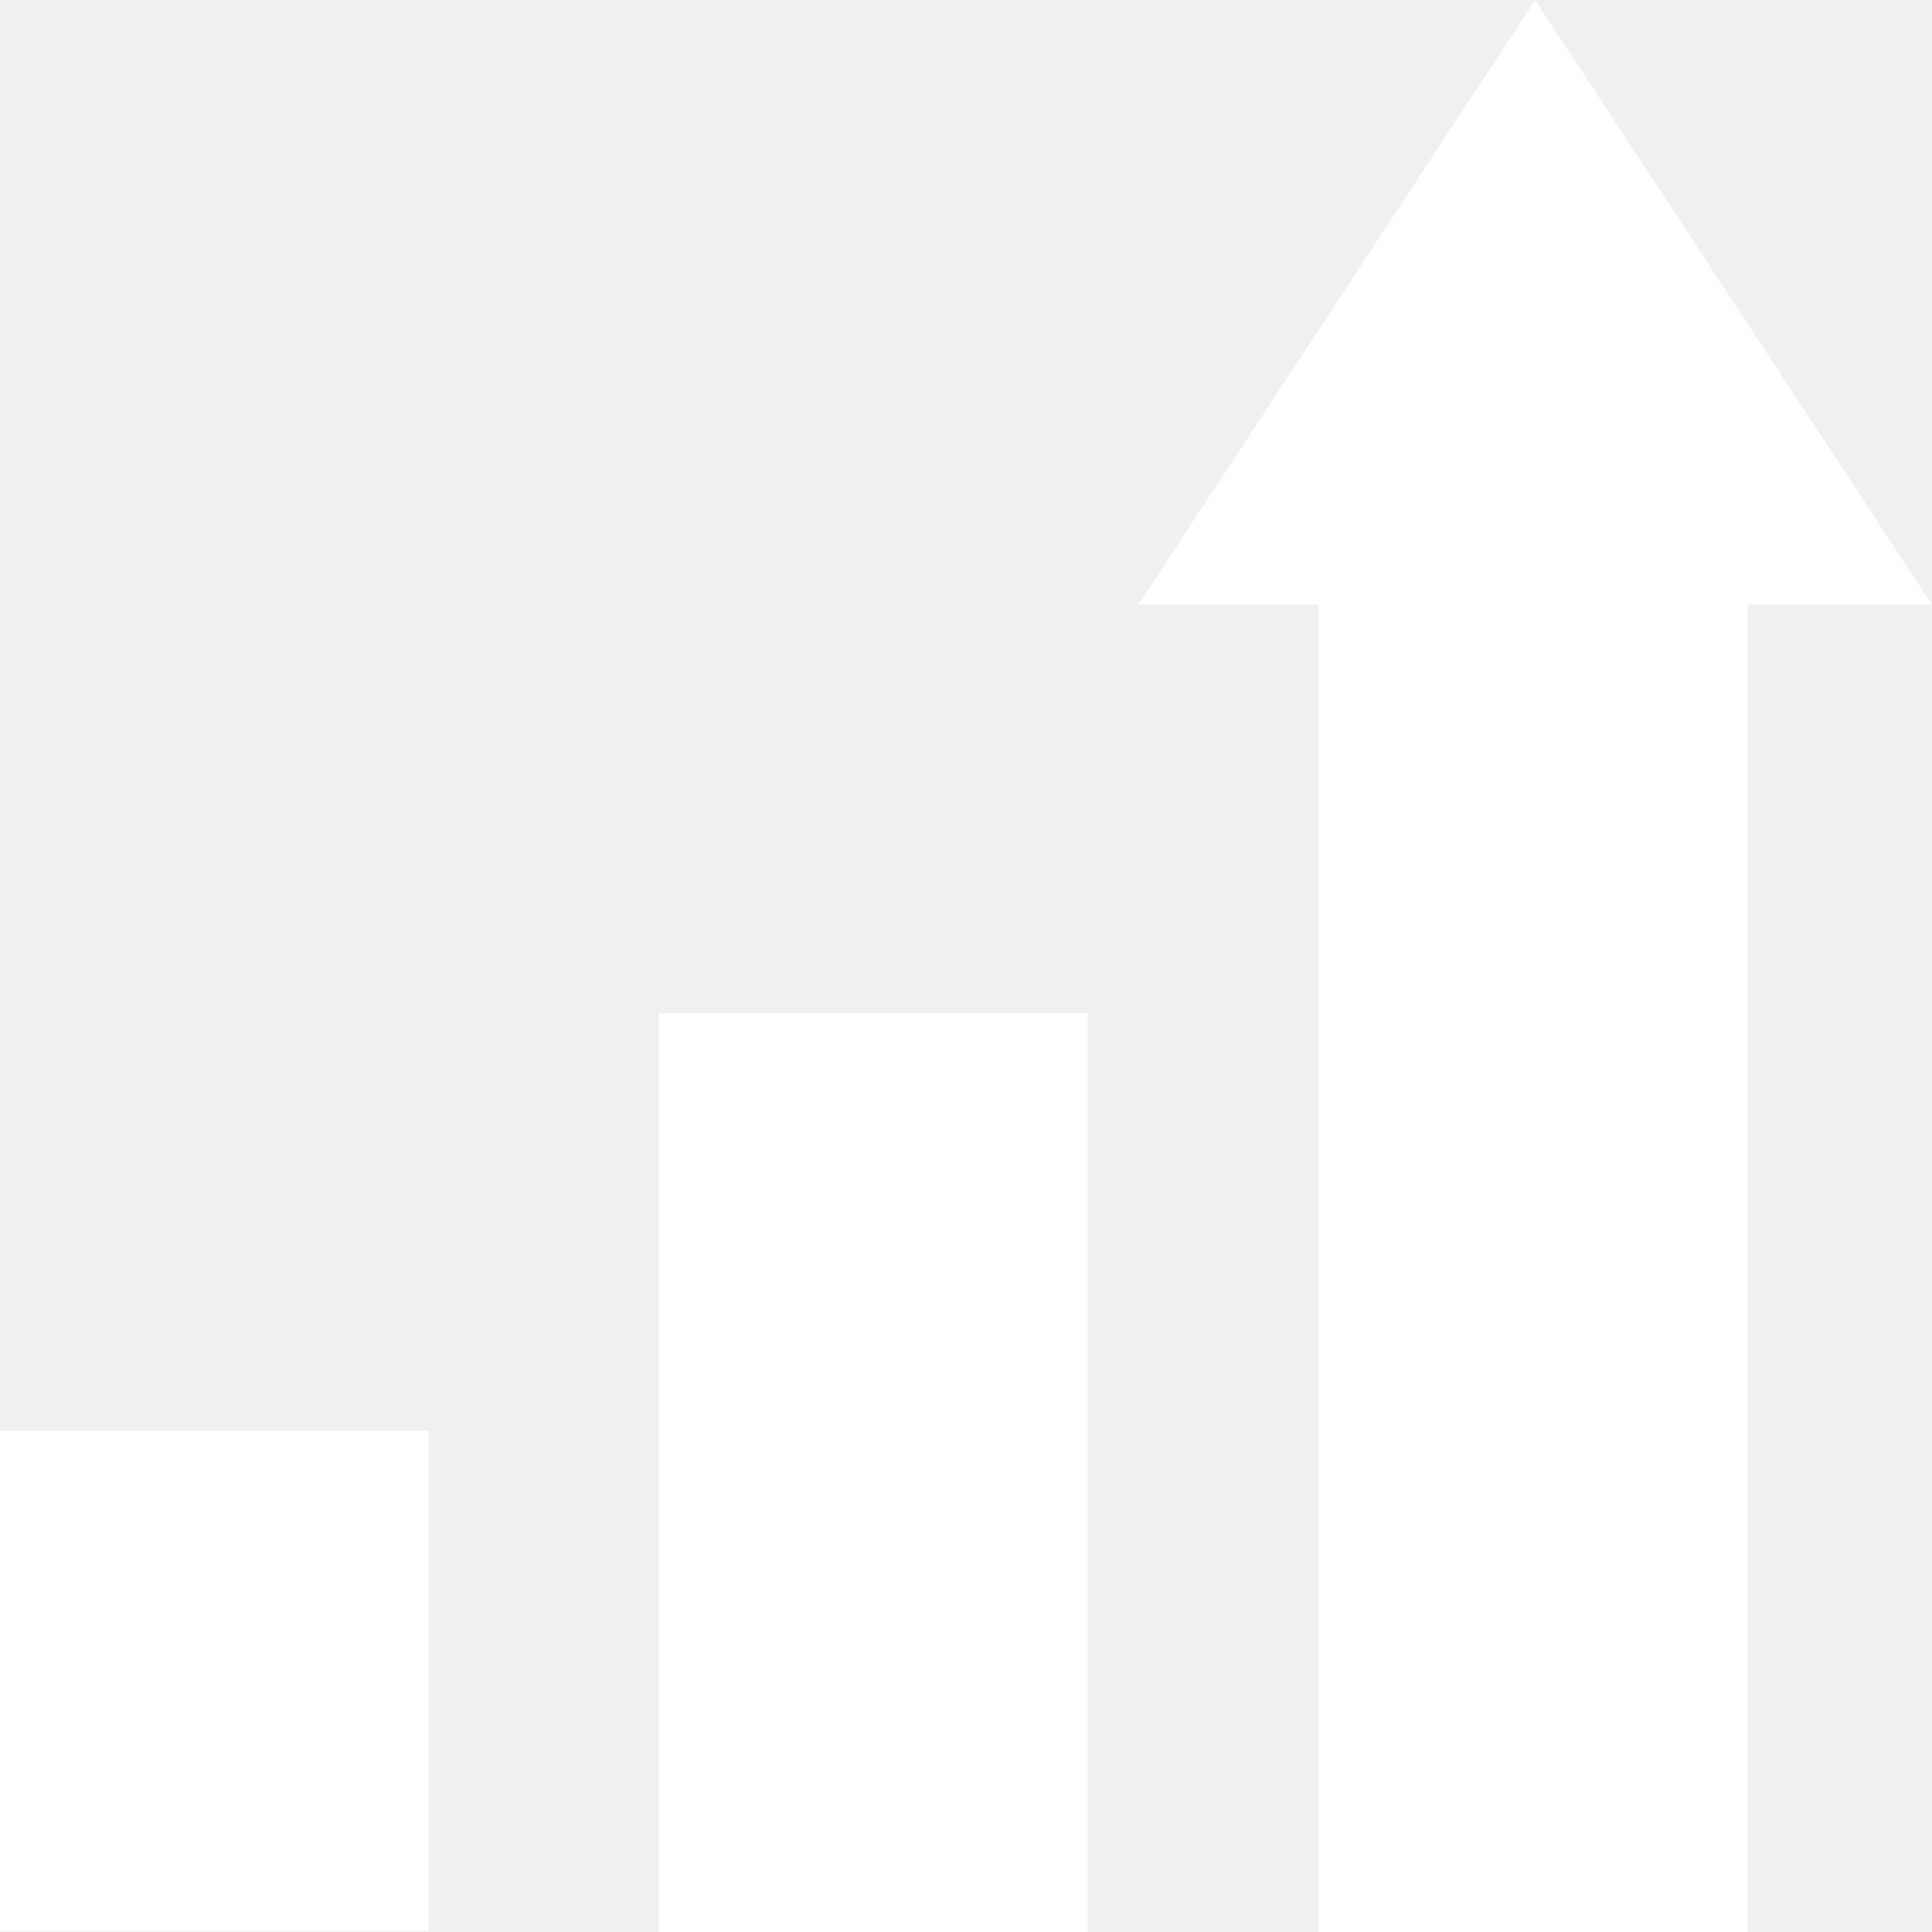
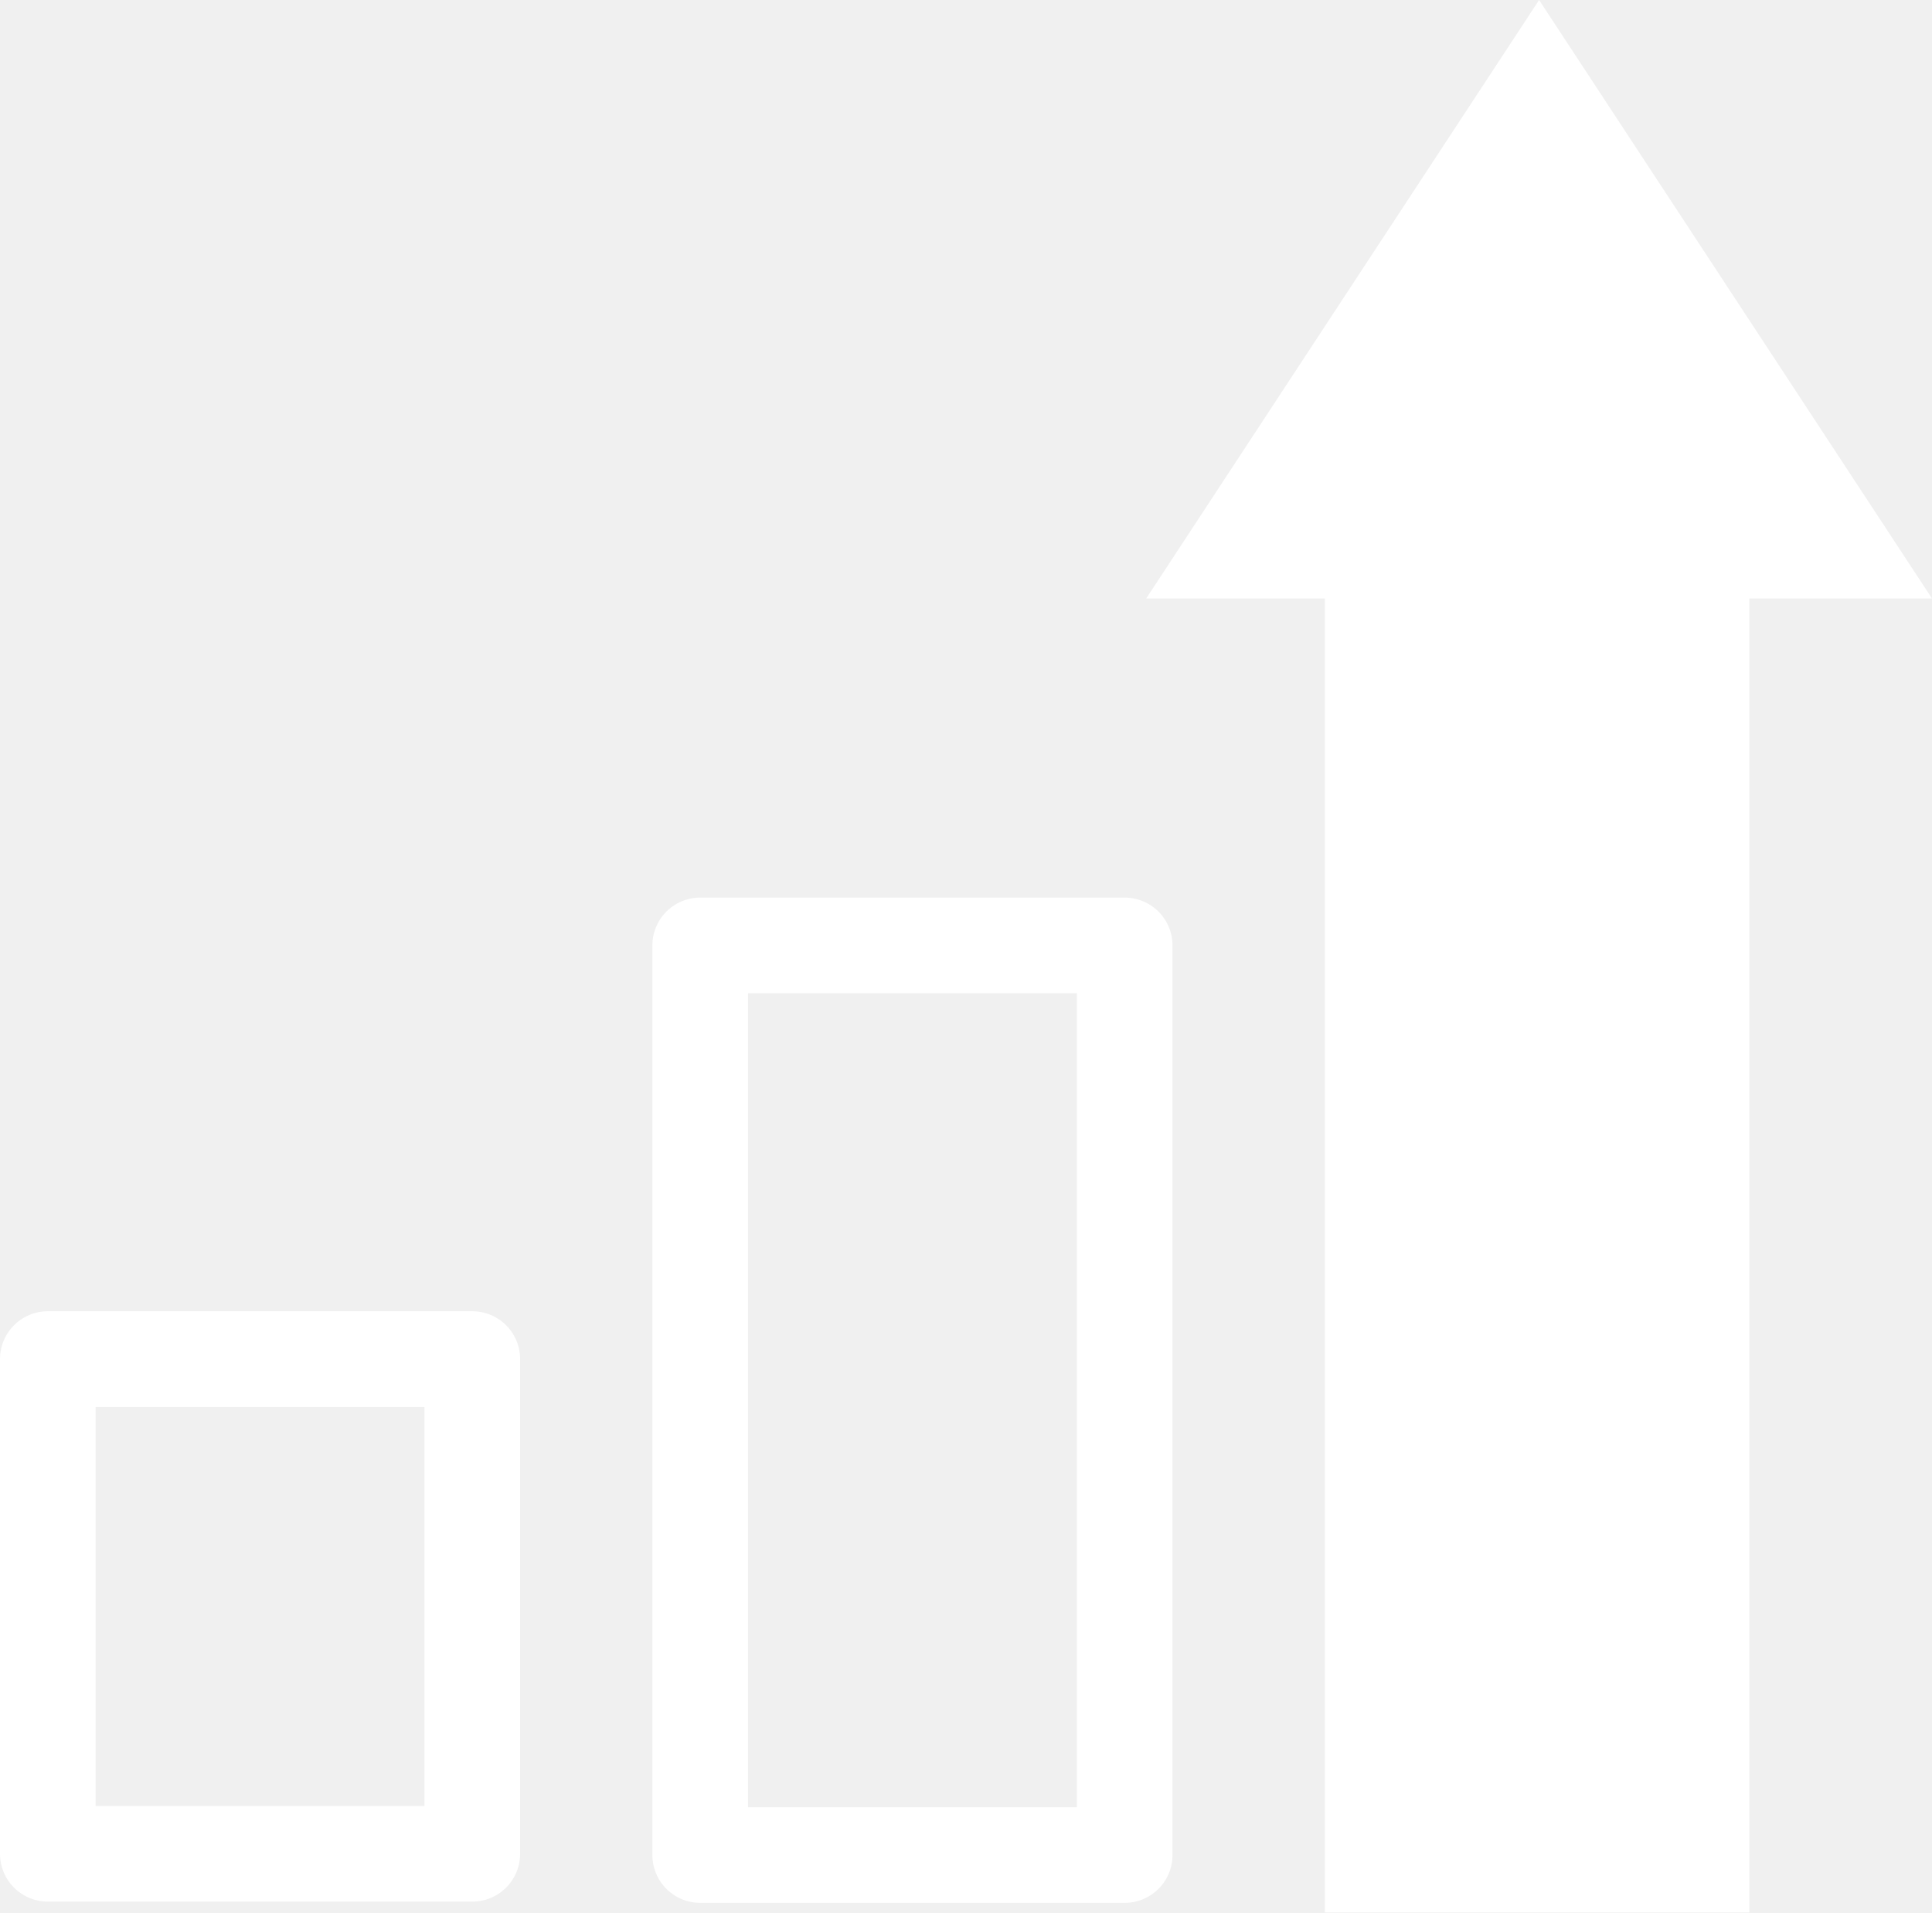
- <svg xmlns="http://www.w3.org/2000/svg" viewBox="0 0 200 200">
+ <svg xmlns="http://www.w3.org/2000/svg" viewBox="0 0 202 200">
  <defs>
-     <style>.cls-1{fill:#fff;}</style>
+     <style>.cls-1{fill:none;stroke:#fff;stroke-linecap:round;stroke-linejoin:round;stroke-width:10px;}.cls-2{fill:#fff;}</style>
  </defs>
  <g id="Layer_2" data-name="Layer 2">
    <g id="Layer_1-2" data-name="Layer 1">
-       <rect class="cls-1" y="148.13" width="44.38" height="51.74" />
-       <rect class="cls-1" x="68.21" y="104.87" width="44.38" height="95.13" />
-       <polygon class="cls-1" points="200 62.59 180.9 62.59 180.9 200 136.52 200 136.52 62.59 117.84 62.59 158.92 0 200 62.59" />
+       <rect class="cls-1" x="5" y="142.13" width="44.38" height="51.74" />
+       <rect class="cls-1" x="73.21" y="98.87" width="44.38" height="95.13" />
+       <polygon class="cls-2" points="202 62.59 182.9 62.59 182.9 200 138.52 200 138.52 62.59 119.84 62.59 160.92 0 202 62.59" />
    </g>
  </g>
</svg>
